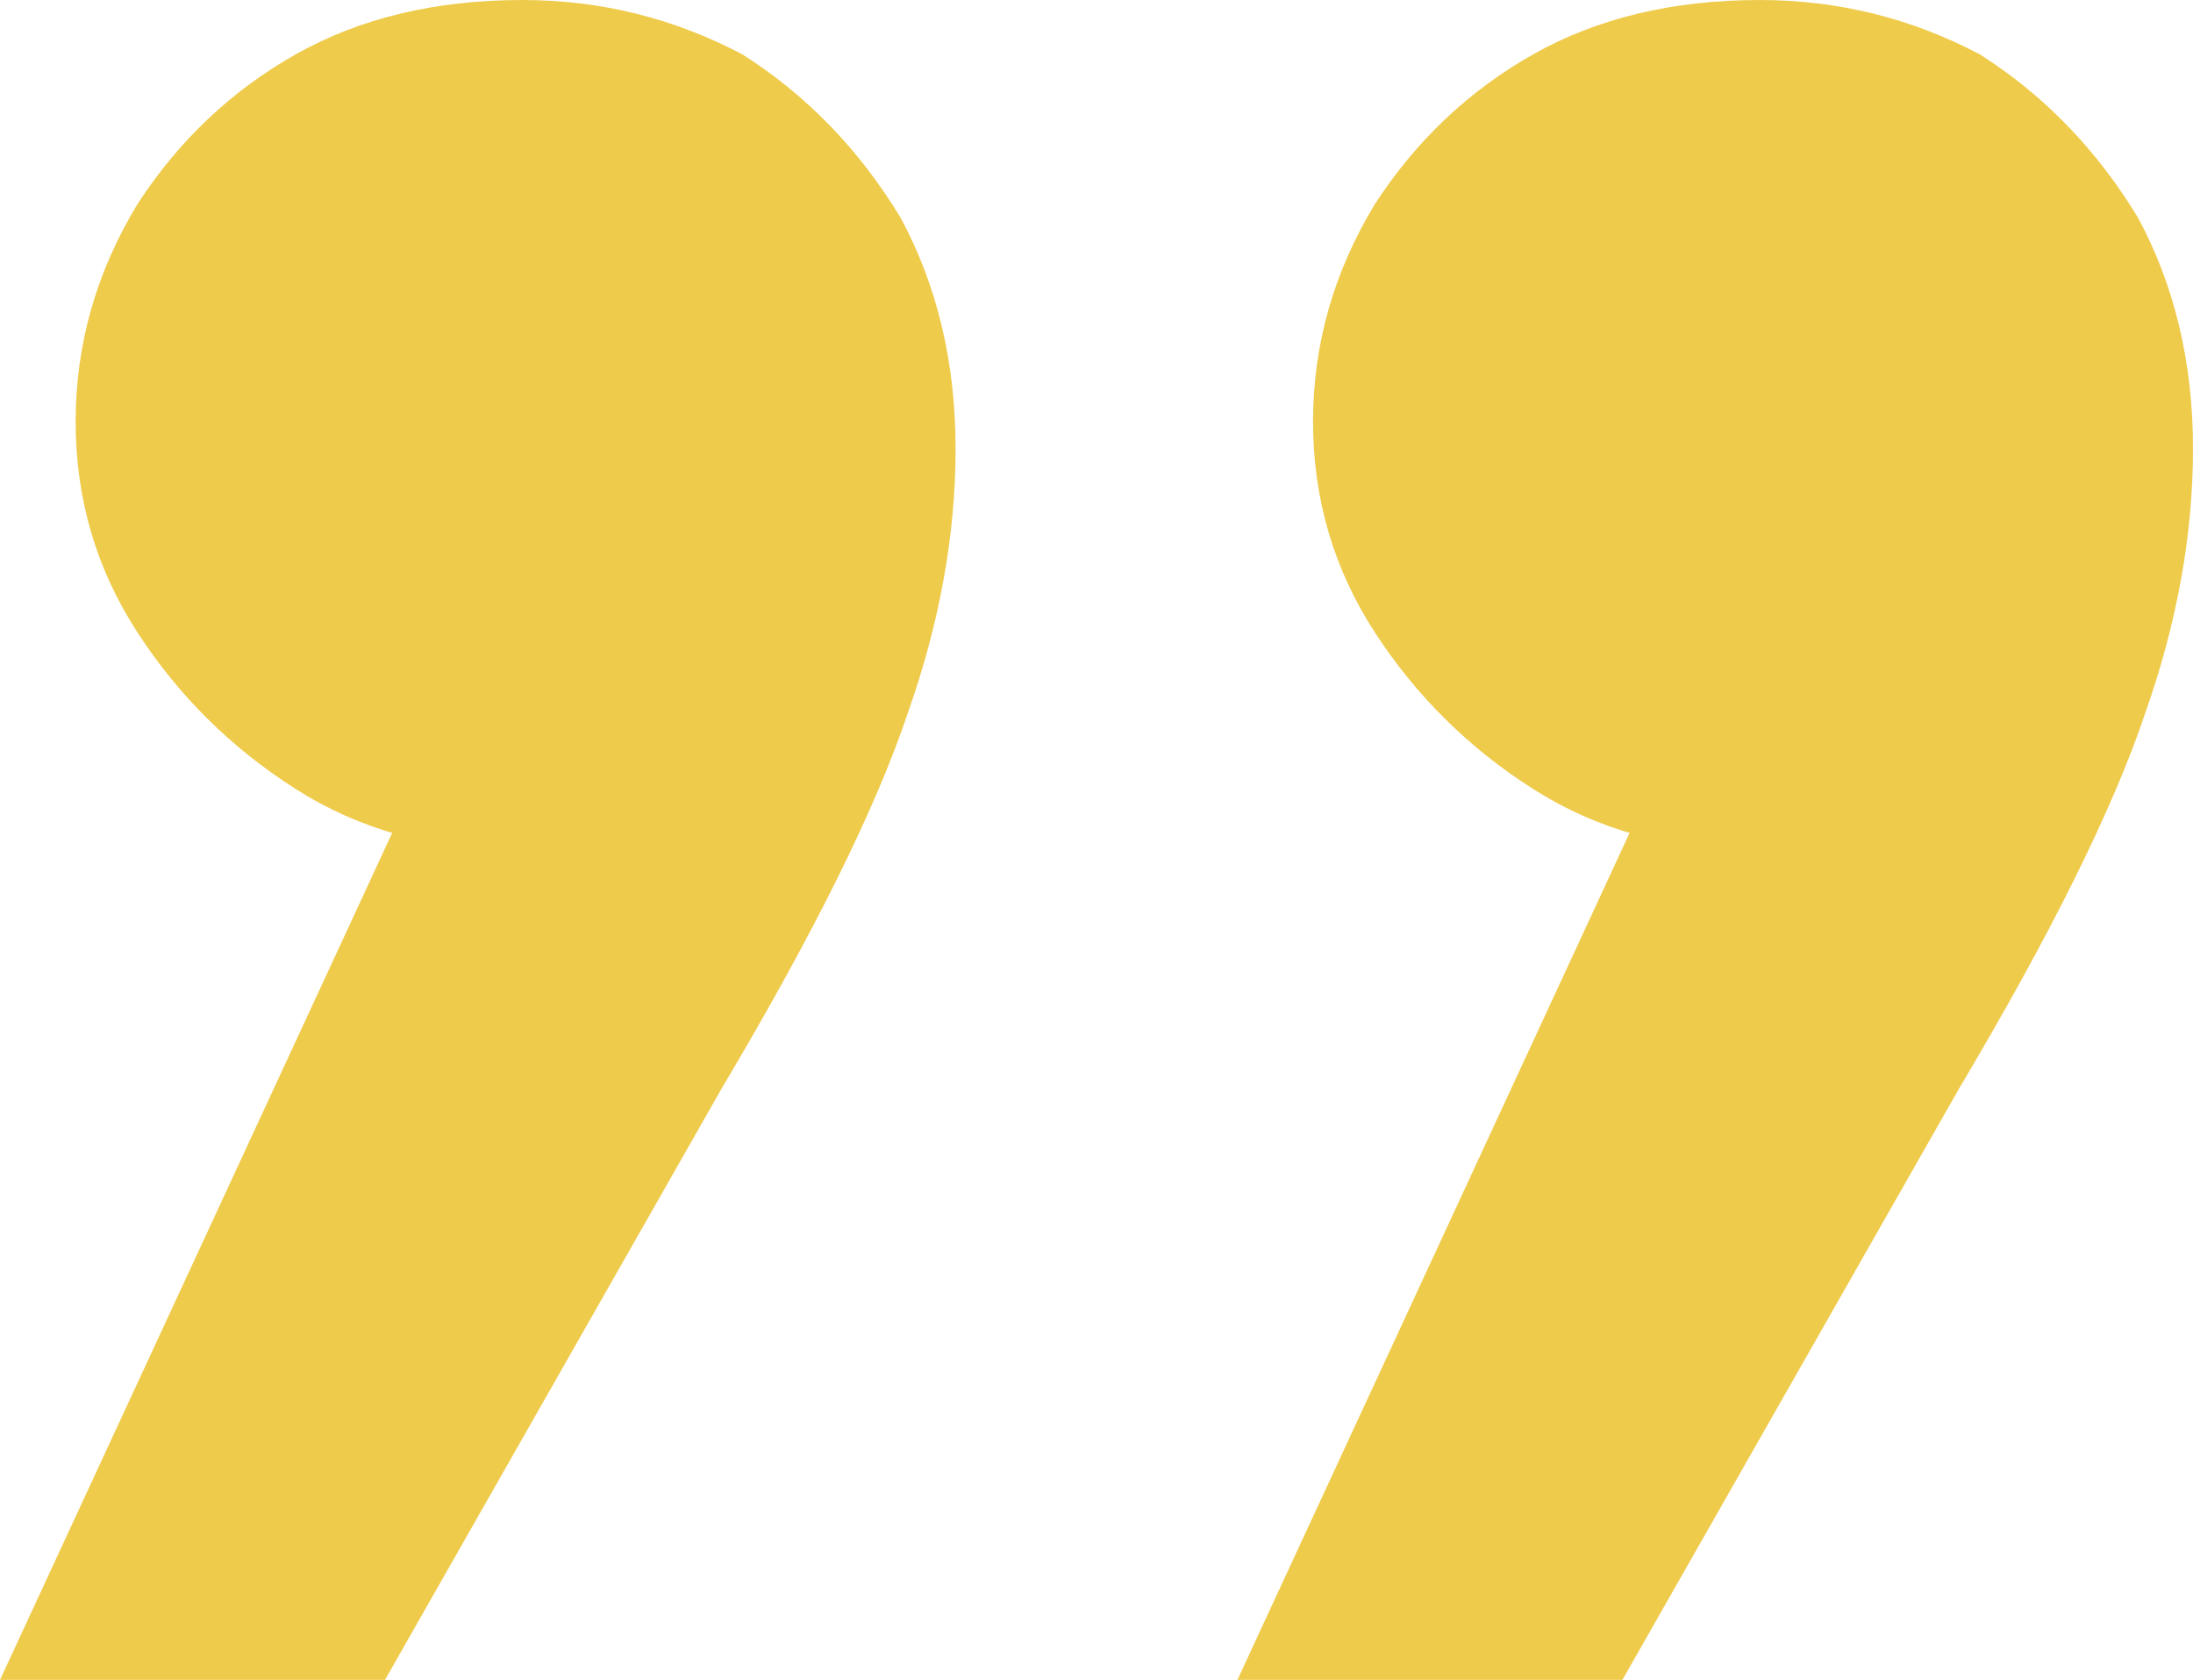
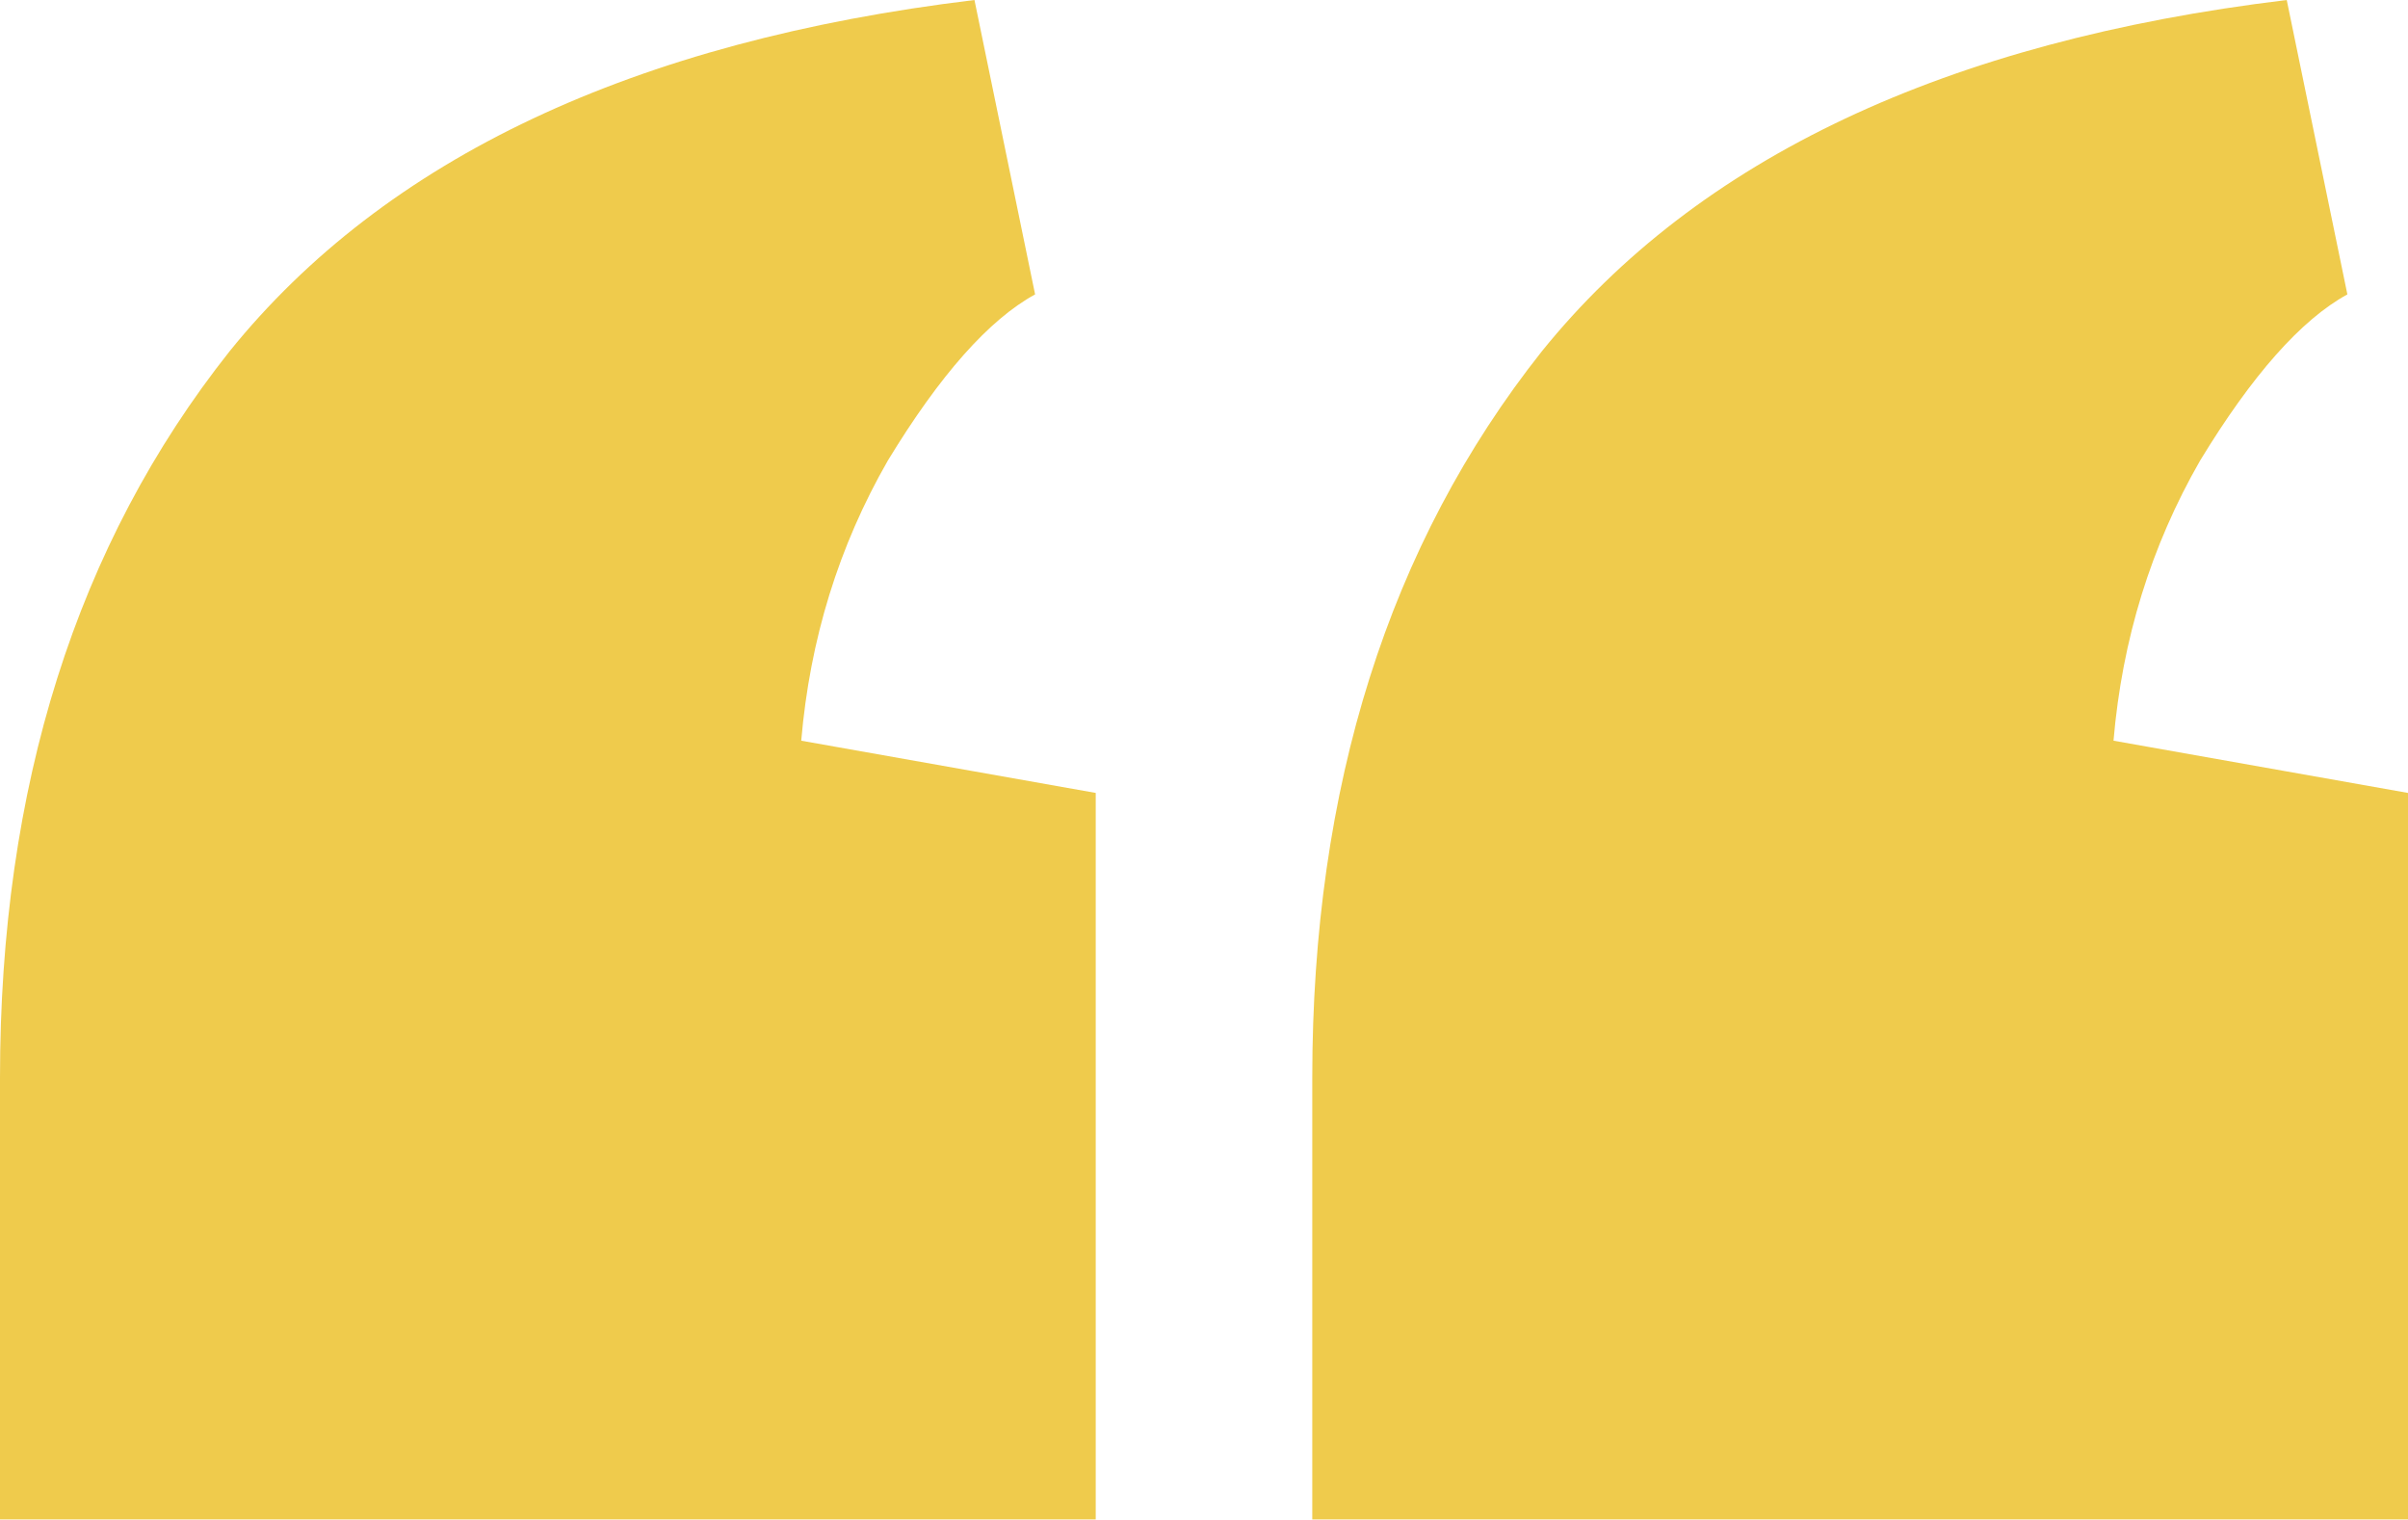
- <svg xmlns="http://www.w3.org/2000/svg" width="47" height="36" viewBox="0 0 47 36" fill="none">
-   <path d="M0 36L10.461 13.409L11.05 18.219C9.282 18.219 7.711 17.781 6.335 16.907C4.96 16.032 3.831 14.915 2.947 13.555C2.063 12.194 1.621 10.688 1.621 9.036C1.621 7.385 2.063 5.83 2.947 4.372C3.831 3.012 4.96 1.943 6.335 1.166C7.711 0.389 9.331 0 11.197 0C12.867 0 14.439 0.389 15.912 1.166C17.287 2.04 18.417 3.206 19.301 4.664C20.087 6.121 20.48 7.773 20.48 9.619C20.48 11.466 20.136 13.36 19.448 15.304C18.761 17.344 17.435 20.016 15.47 23.32L8.251 36H0ZM26.52 36L36.981 13.409L37.571 18.219C35.803 18.219 34.231 17.781 32.856 16.907C31.481 16.032 30.351 14.915 29.467 13.555C28.583 12.194 28.141 10.688 28.141 9.036C28.141 7.385 28.583 5.83 29.467 4.372C30.351 3.012 31.481 1.943 32.856 1.166C34.231 0.389 35.852 0 37.718 0C39.388 0 40.959 0.389 42.433 1.166C43.808 2.04 44.937 3.206 45.821 4.664C46.607 6.121 47 7.773 47 9.619C47 11.466 46.656 13.36 45.969 15.304C45.281 17.344 43.955 20.016 41.991 23.32L34.771 36H26.52Z" fill="#EFCB4C" />
+ <svg xmlns="http://www.w3.org/2000/svg" width="84" height="53" viewBox="0 0 84 53" fill="none">
+   <path d="M33.993 0L36.108 10.269C34.496 11.152 32.784 13.084 30.971 16.066C29.259 19.047 28.252 22.304 27.95 25.837L38.223 27.659V53H0V37.597C0 27.439 2.669 18.992 8.007 12.256C13.446 5.521 22.108 1.435 33.993 0ZM79.77 0L81.885 10.269C80.273 11.152 78.561 13.084 76.748 16.066C75.036 19.047 74.029 22.304 73.727 25.837L84 27.659V53H45.777V37.597C45.777 27.439 48.446 18.992 53.784 12.256C59.223 5.521 67.885 1.435 79.77 0Z" fill="#EFCB4C" />
</svg>
